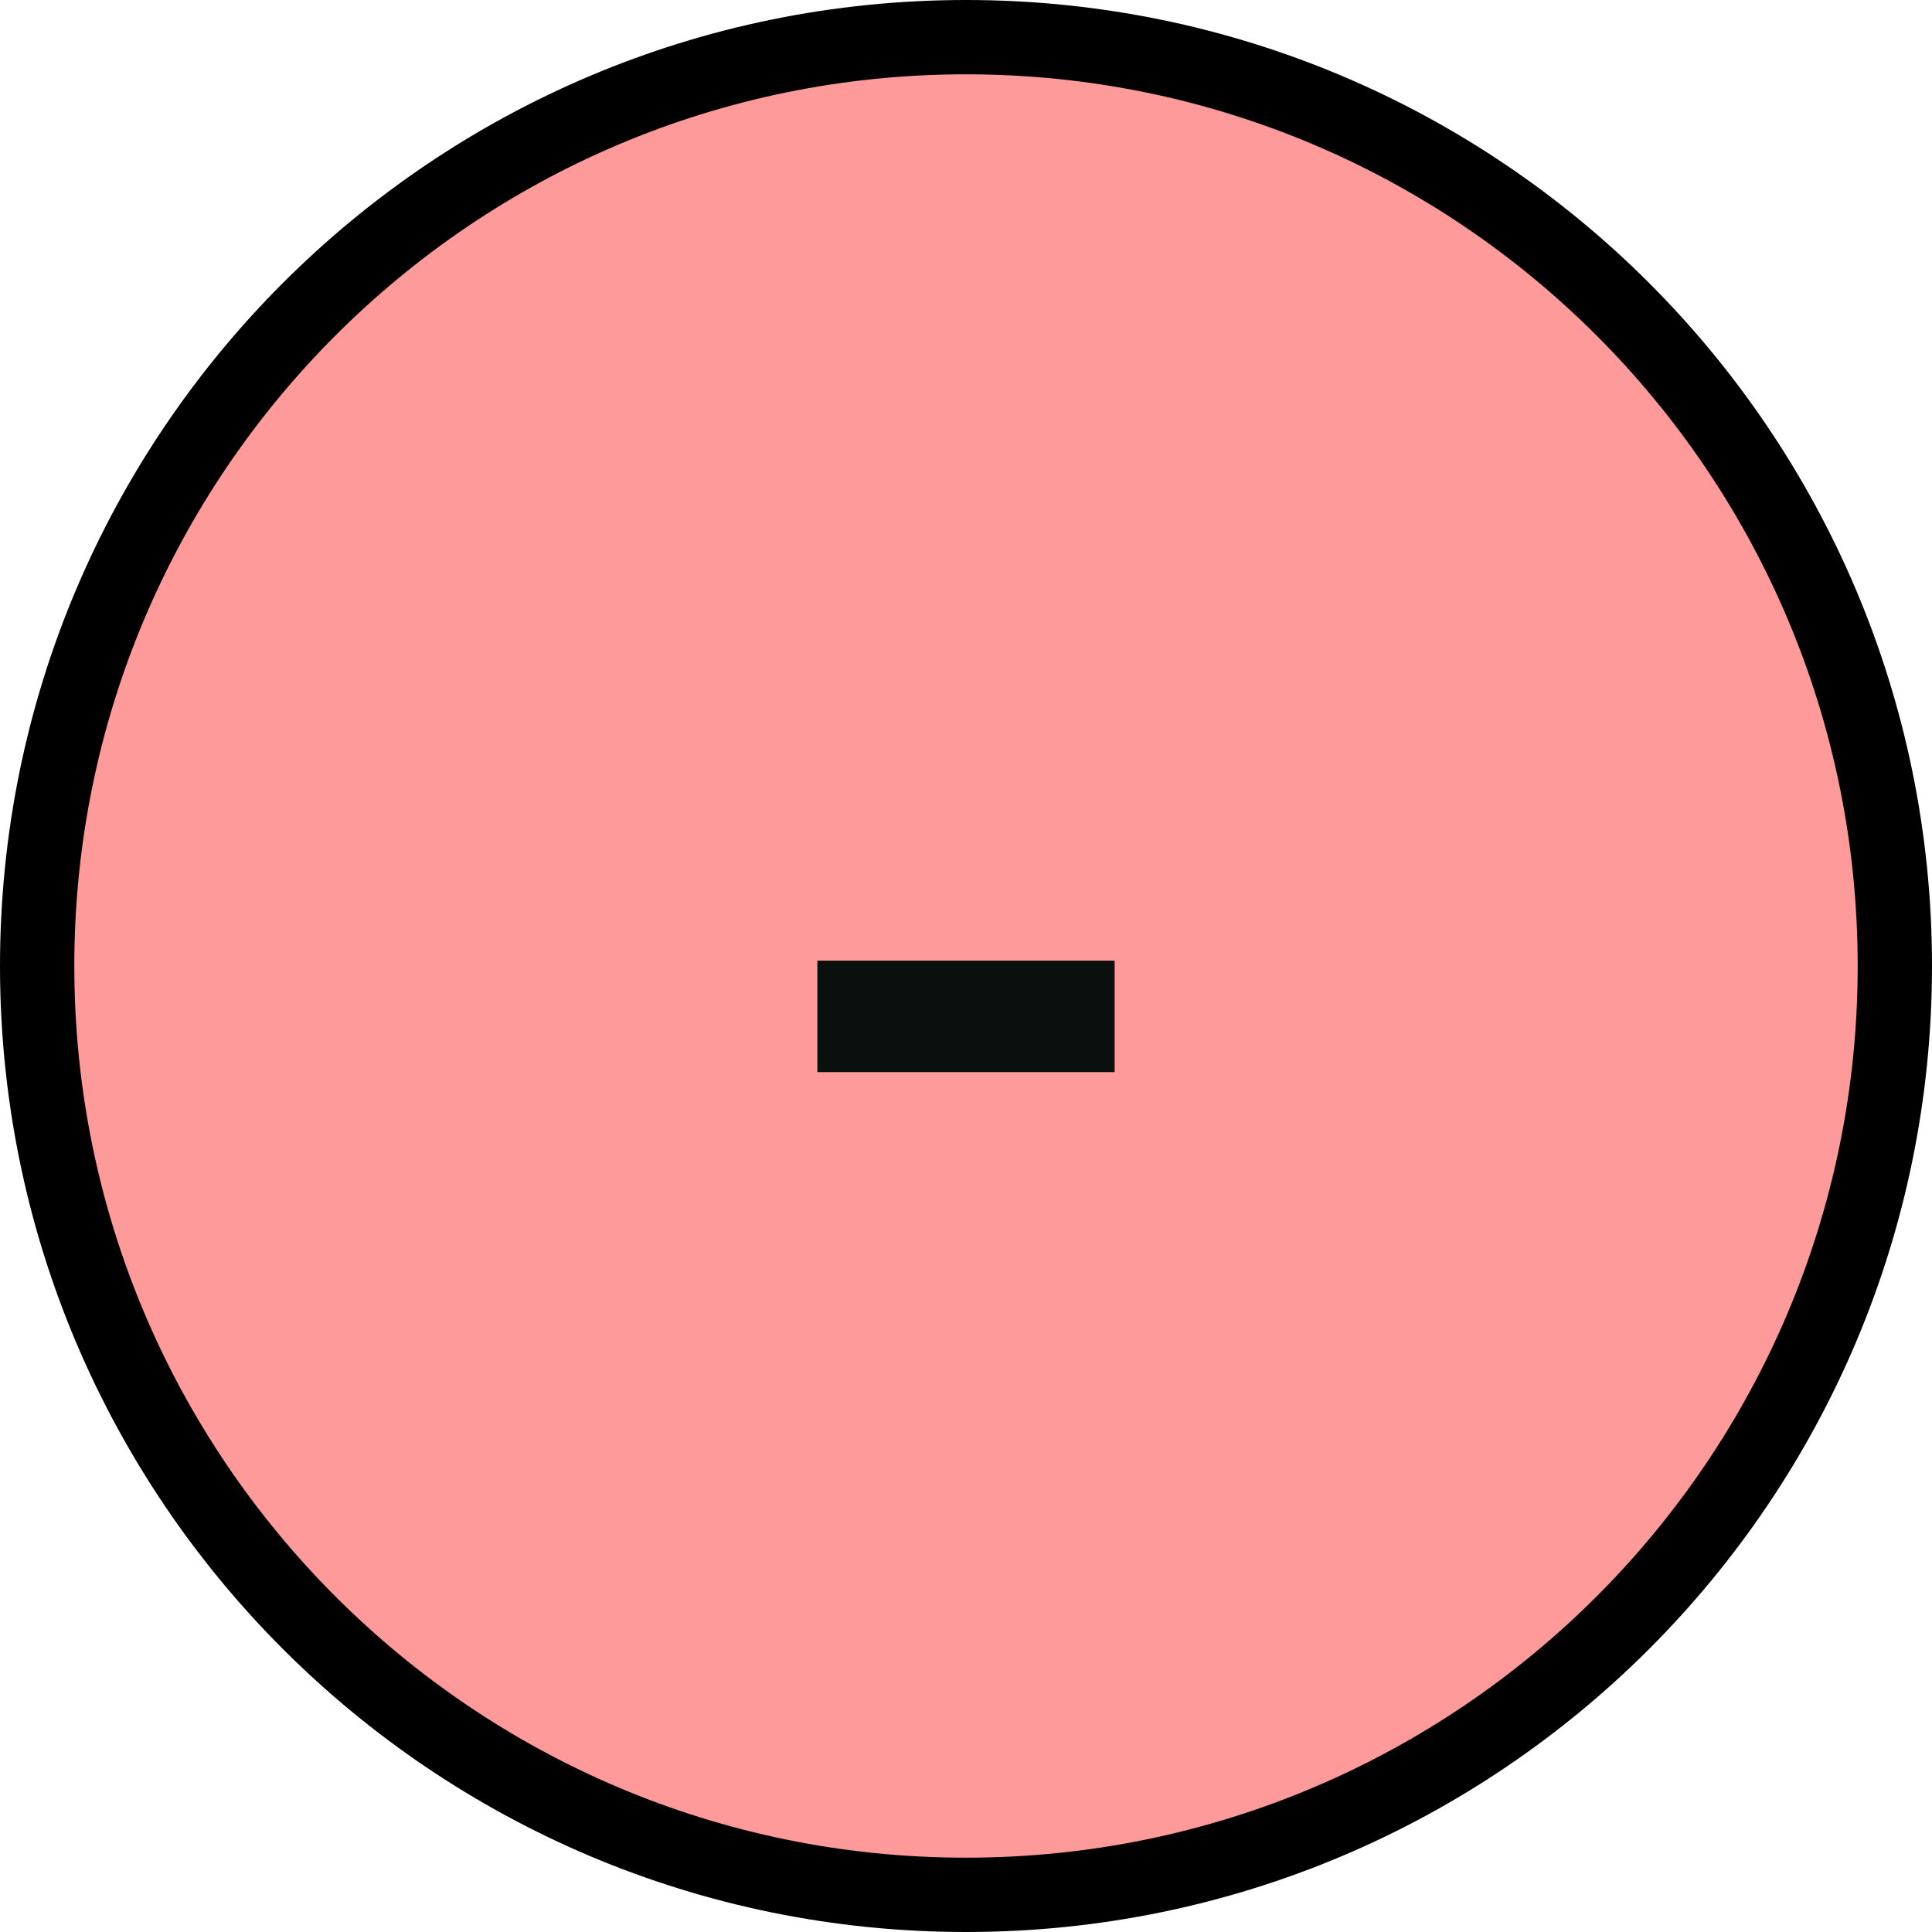
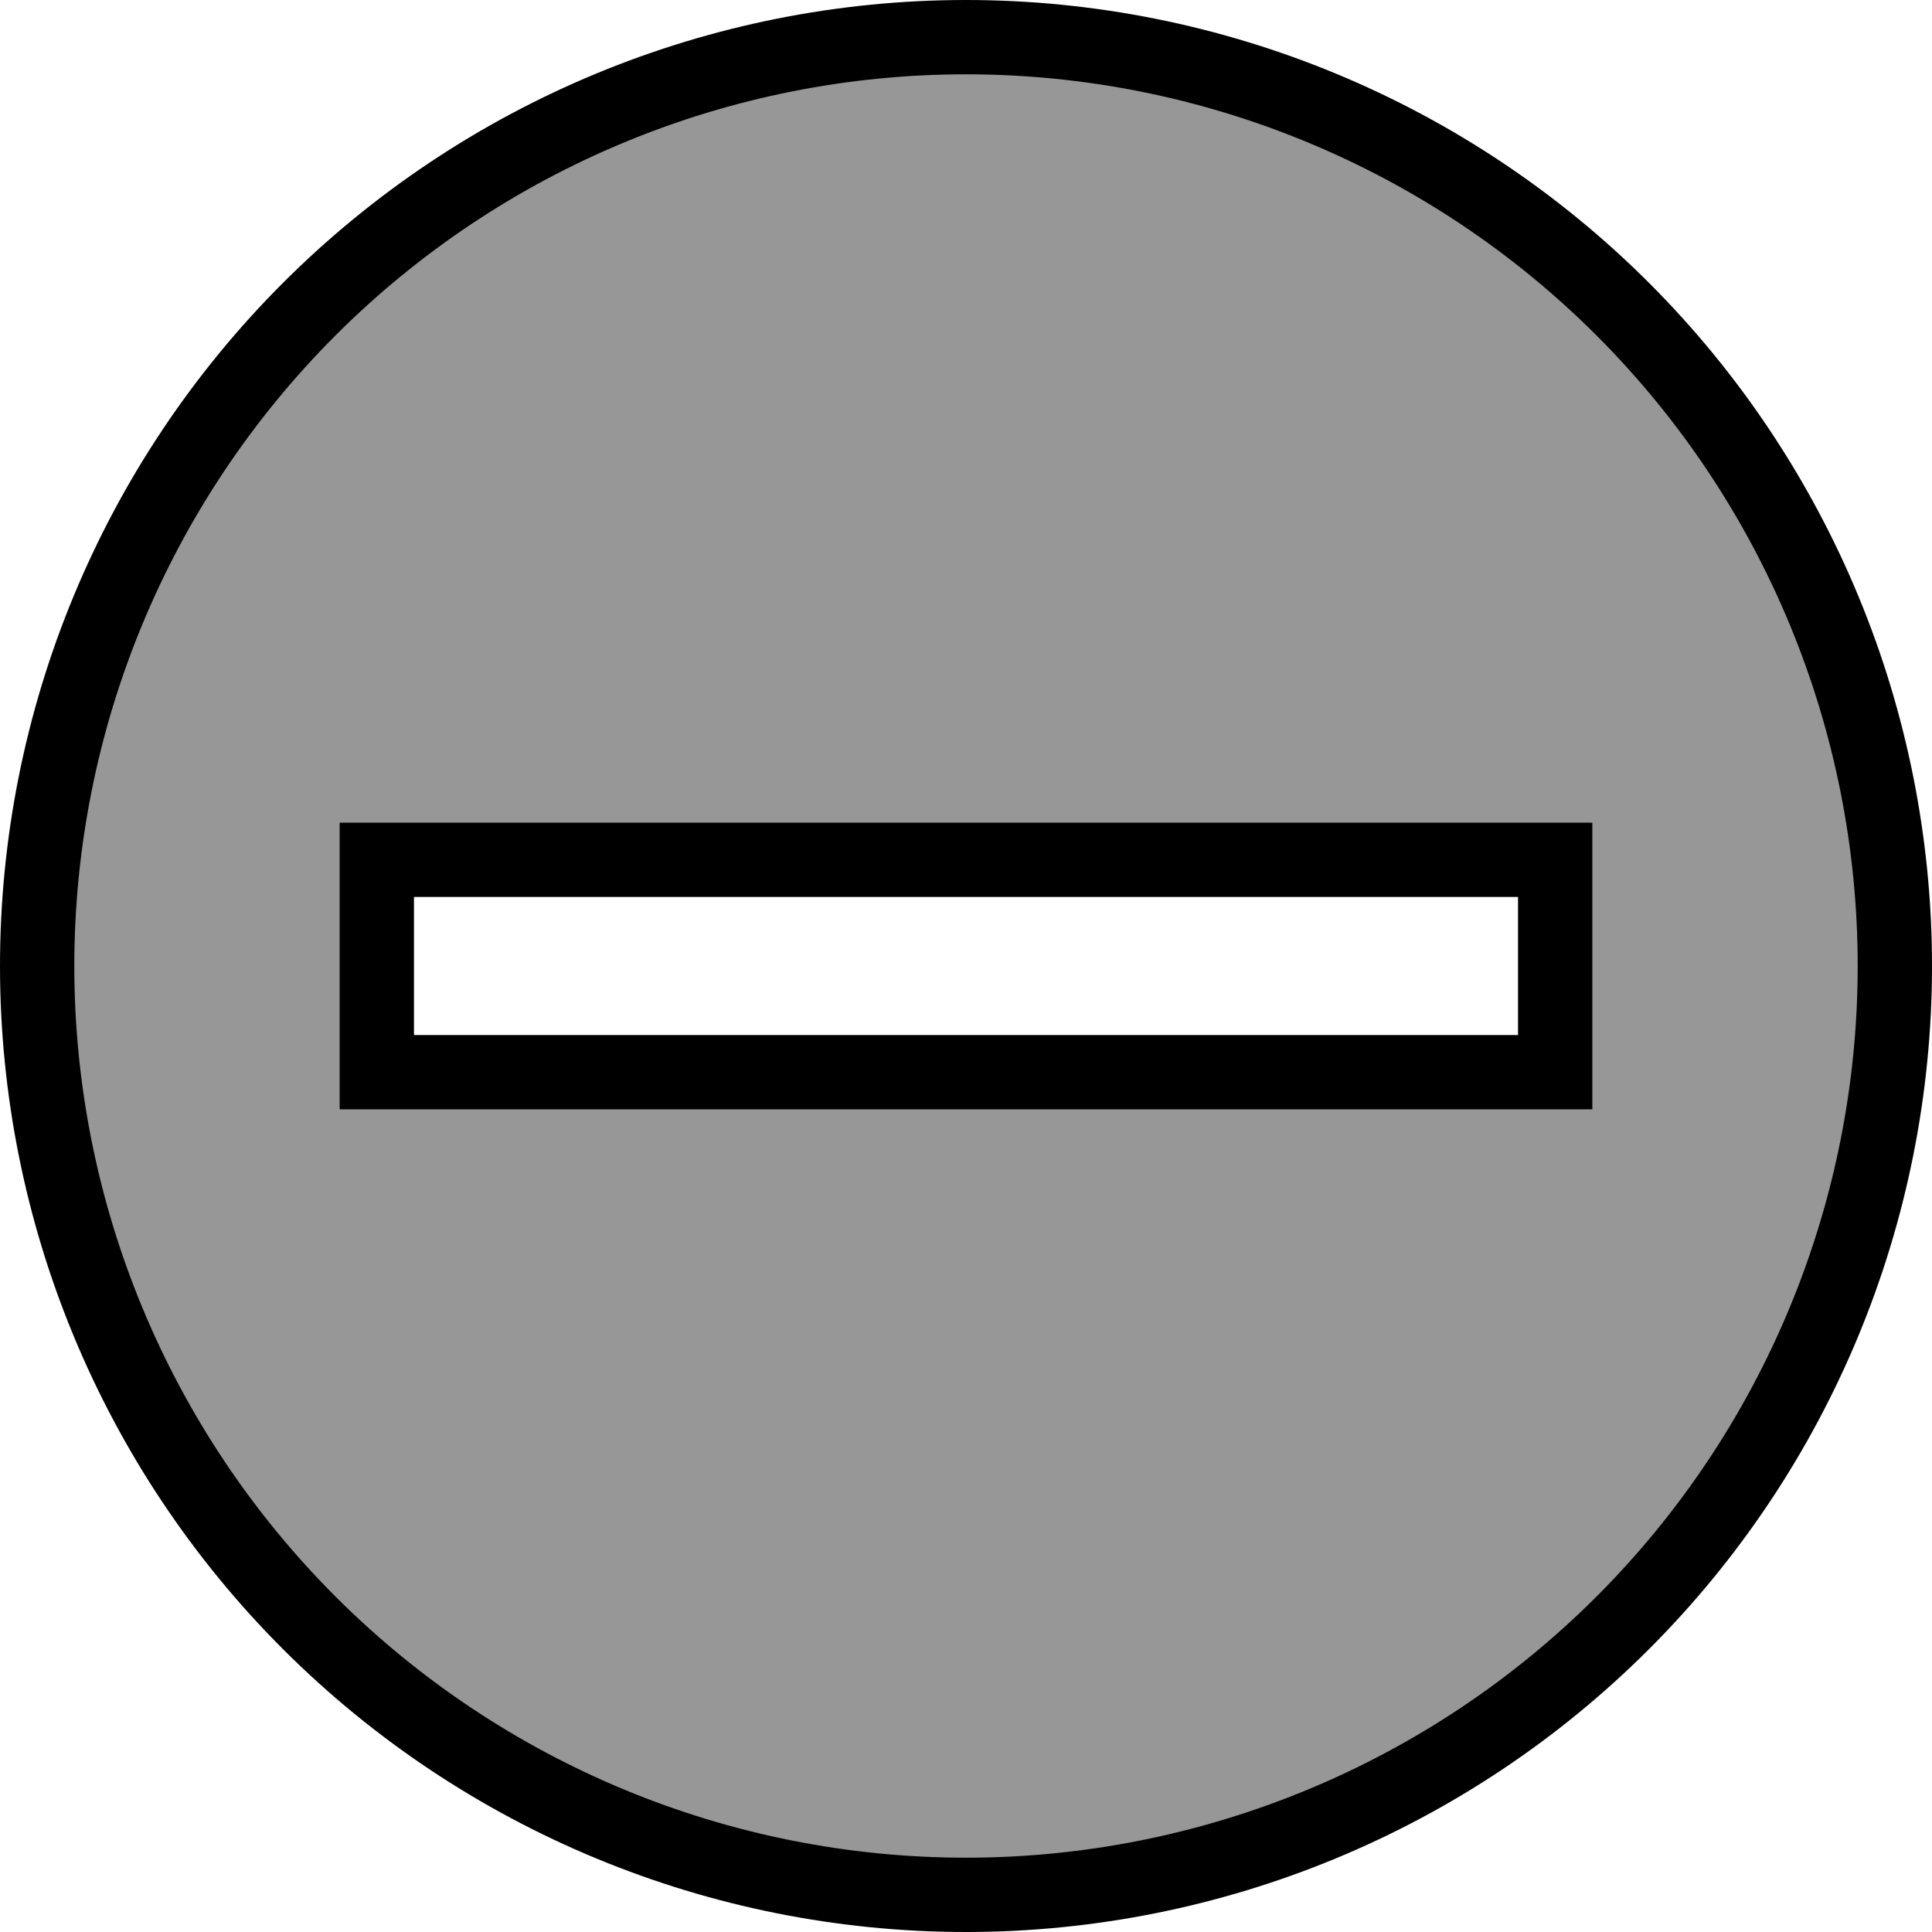
<svg xmlns="http://www.w3.org/2000/svg" width="26" height="26" viewBox="0 0 26 26" fill="none">
-   <circle cx="13" cy="13" r="12.5" fill="#FF9A9A" stroke="black" />
-   <path d="M11 14.428V12.928H15V14.428H11Z" fill="#09100D" />
+   <path d="M13 0.5C16.315 0.5 19.495 1.817 21.839 4.161C24.183 6.505 25.5 9.685 25.5 13C25.5 16.315 24.183 19.495 21.839 21.839C19.495 24.183 16.315 25.5 13 25.5C9.685 25.5 6.505 24.183 4.161 21.839C1.817 19.495 0.5 16.315 0.5 13C0.5 9.685 1.817 6.505 4.161 4.161C6.505 1.817 9.685 0.5 13 0.5ZM5.071 14.429H20.929V11.571H5.071V14.429Z" fill="#979797" stroke="black" />
</svg>
